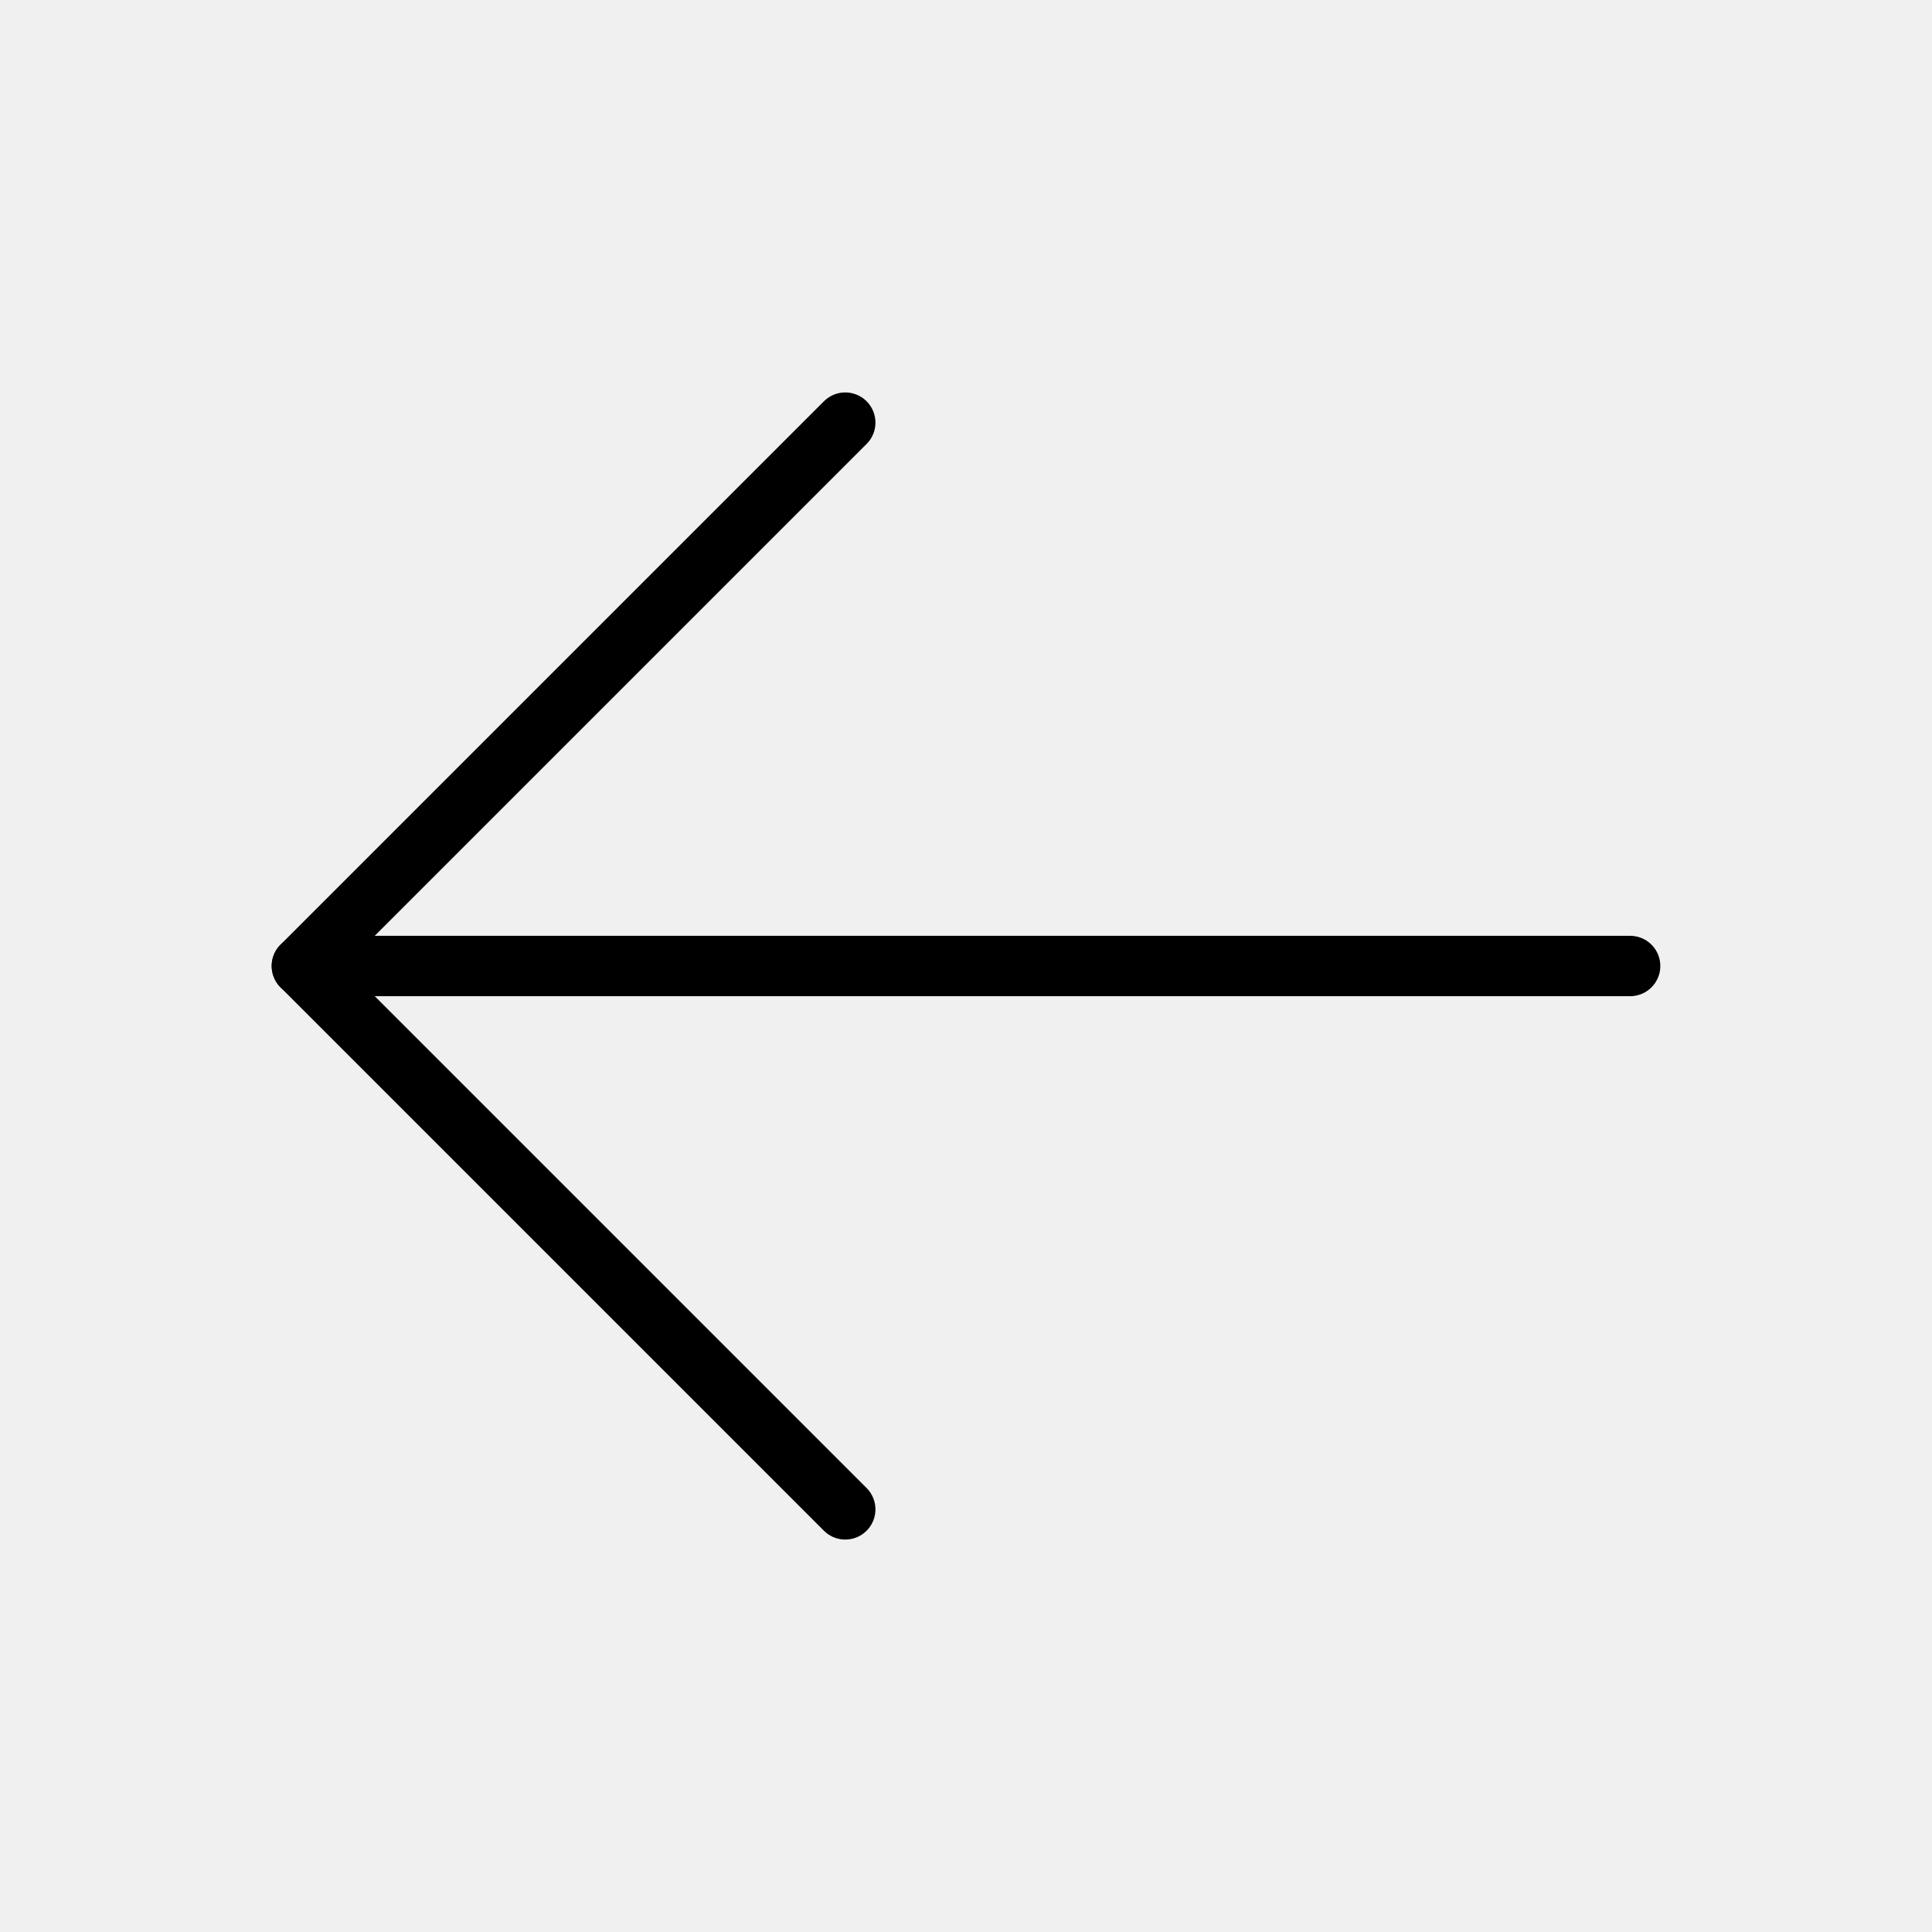
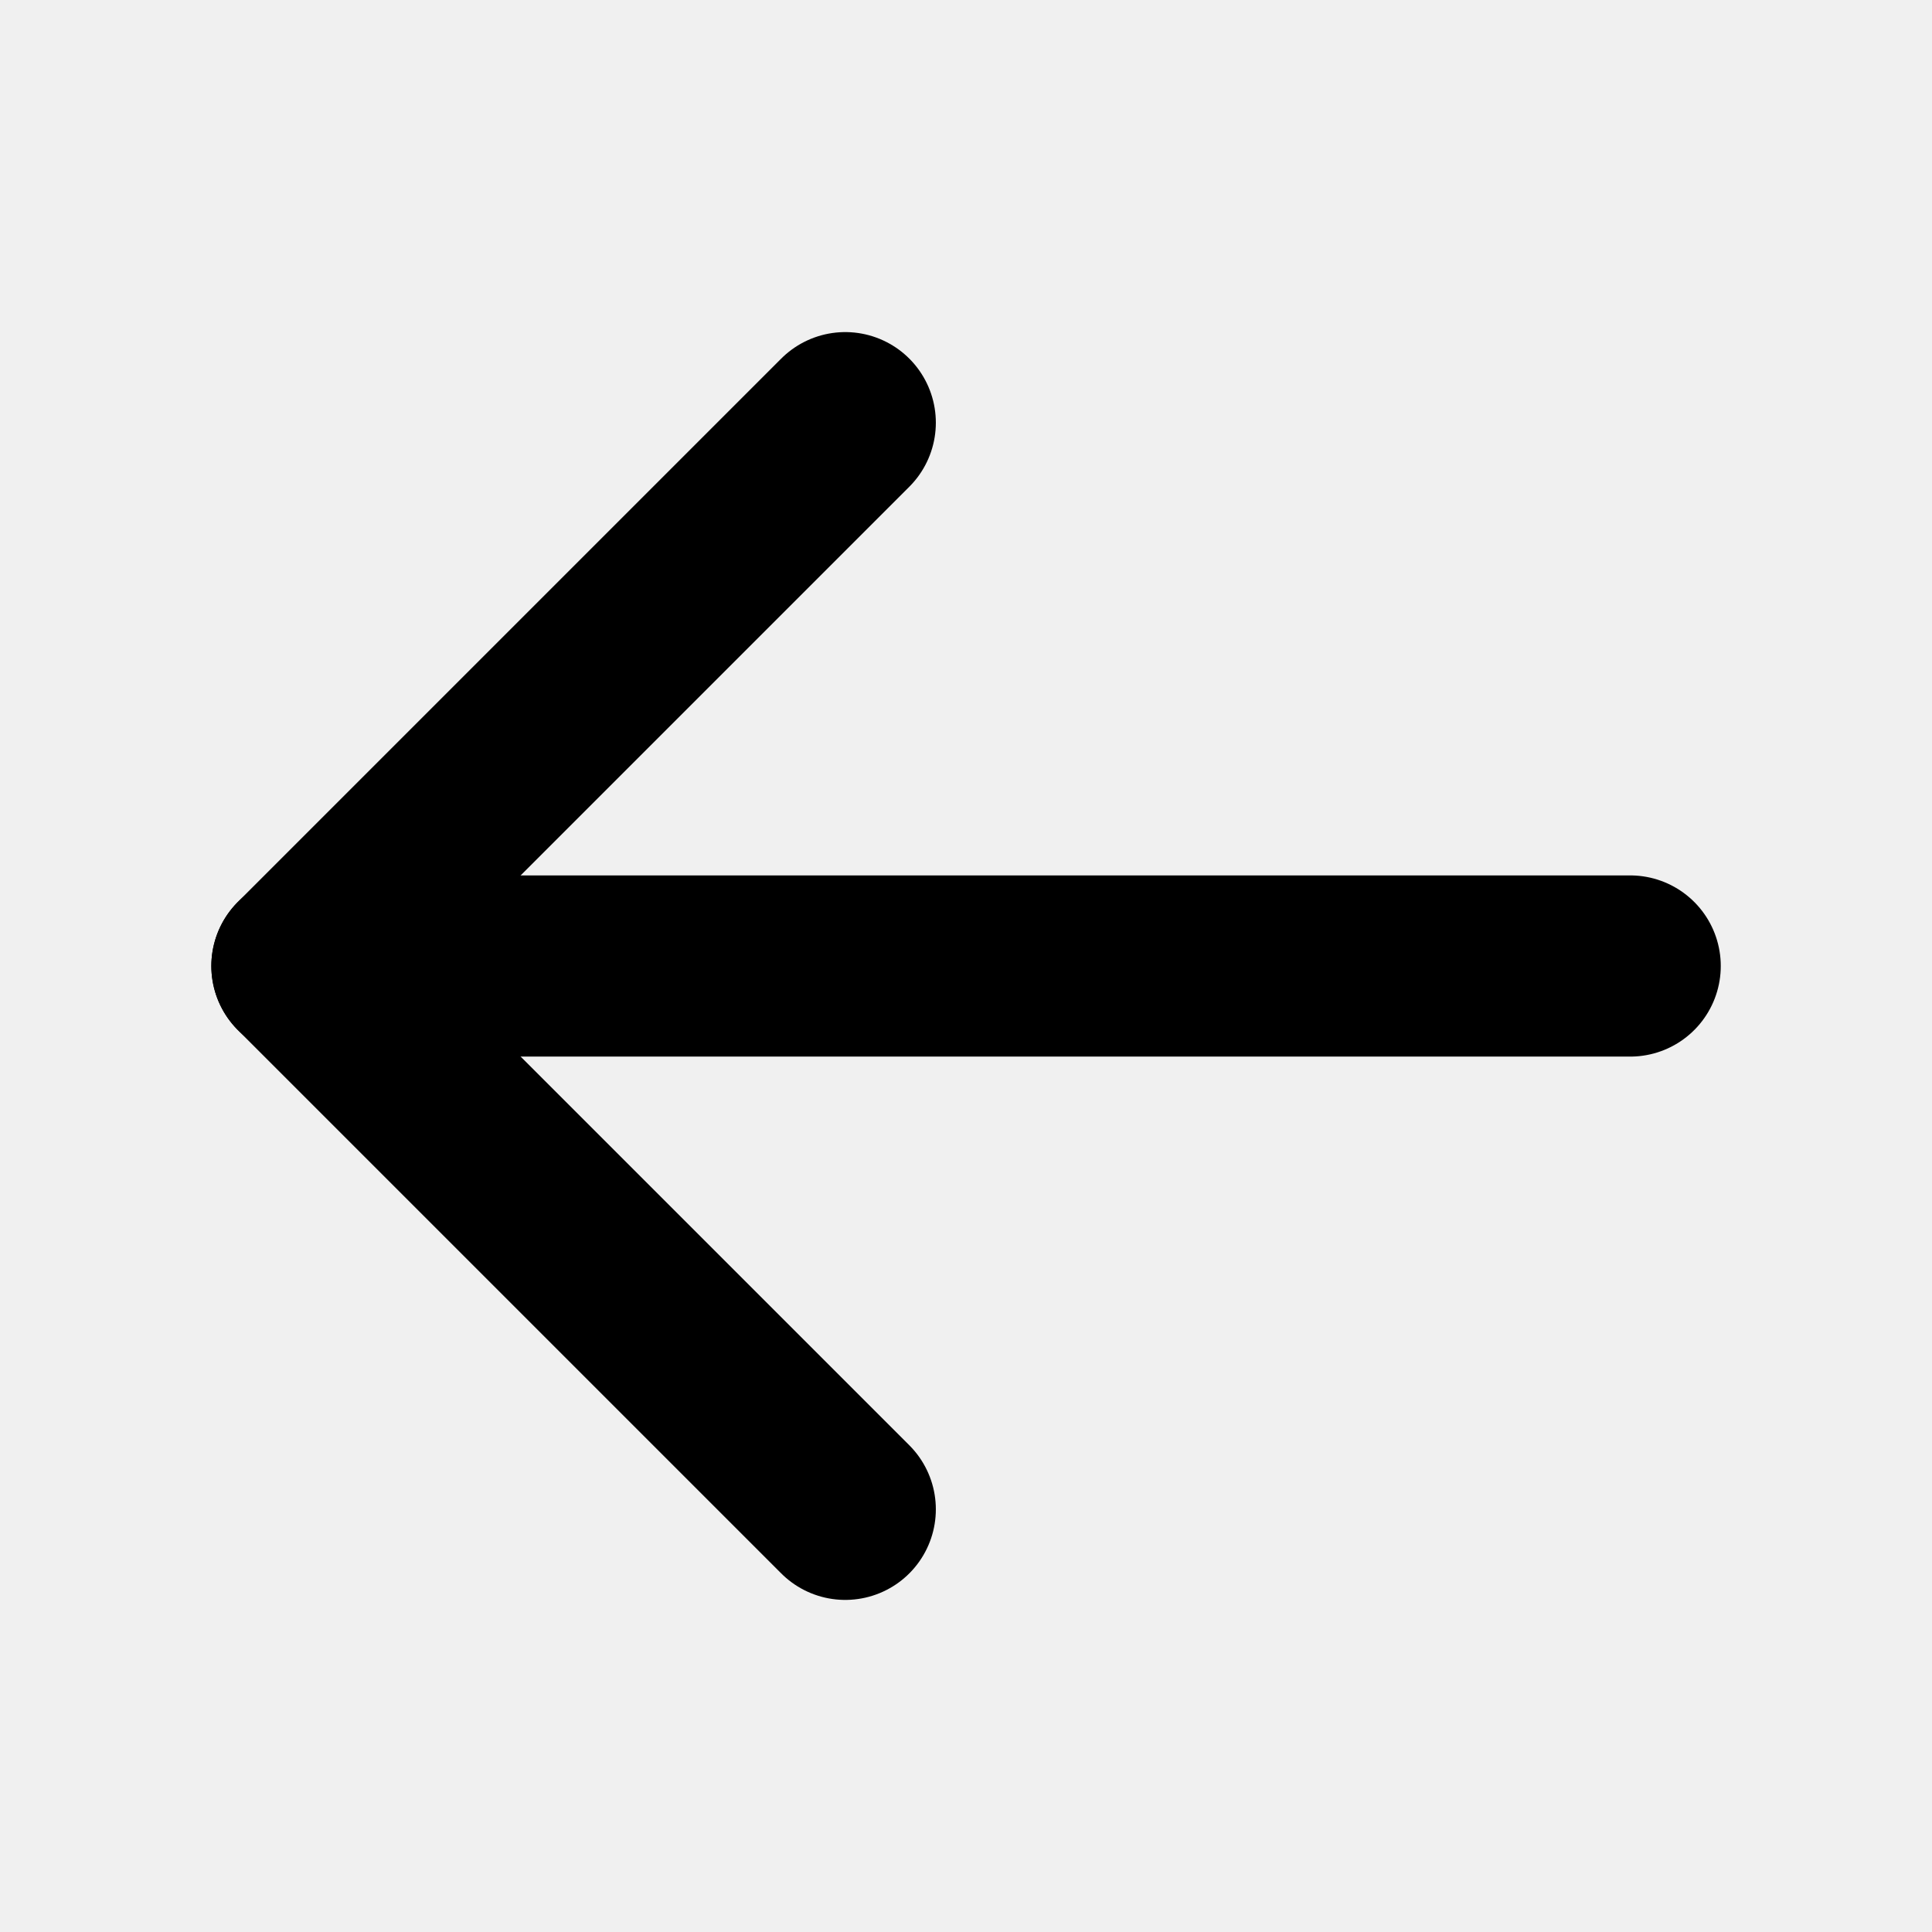
- <svg xmlns="http://www.w3.org/2000/svg" width="24" height="24" viewBox="0 0 24 24" fill="none">
-   <g clip-path="url(#clip0_514_405)">
-     <path d="M20.25 12H3.75" stroke="currentColor" stroke-width="0.75" stroke-linecap="round" stroke-linejoin="round" />
-     <path d="M10.5 5.25L3.75 12L10.5 18.75" stroke="currentColor" stroke-width="0.75" stroke-linecap="round" stroke-linejoin="round" />
+ <svg xmlns="http://www.w3.org/2000/svg" width="100%" height="100%" viewBox="0 0 18 18" fill="none">
+   <g clip-path="url(#clip0_1535_2457)">
+     <path d="M15.188 9H2.813" stroke="currentColor" stroke-width="1.688" stroke-linecap="round" stroke-linejoin="round" />
+     <path d="M7.875 3.938L2.813 9L7.875 14.062" stroke="currentColor" stroke-width="1.688" stroke-linecap="round" stroke-linejoin="round" />
  </g>
  <defs>
-     <clipPath id="clip0_514_405">
-       <rect width="24" height="24" fill="white" />
+     <clipPath id="clip0_1535_2457">
+       <rect width="18" height="18" fill="white" />
    </clipPath>
  </defs>
</svg>
